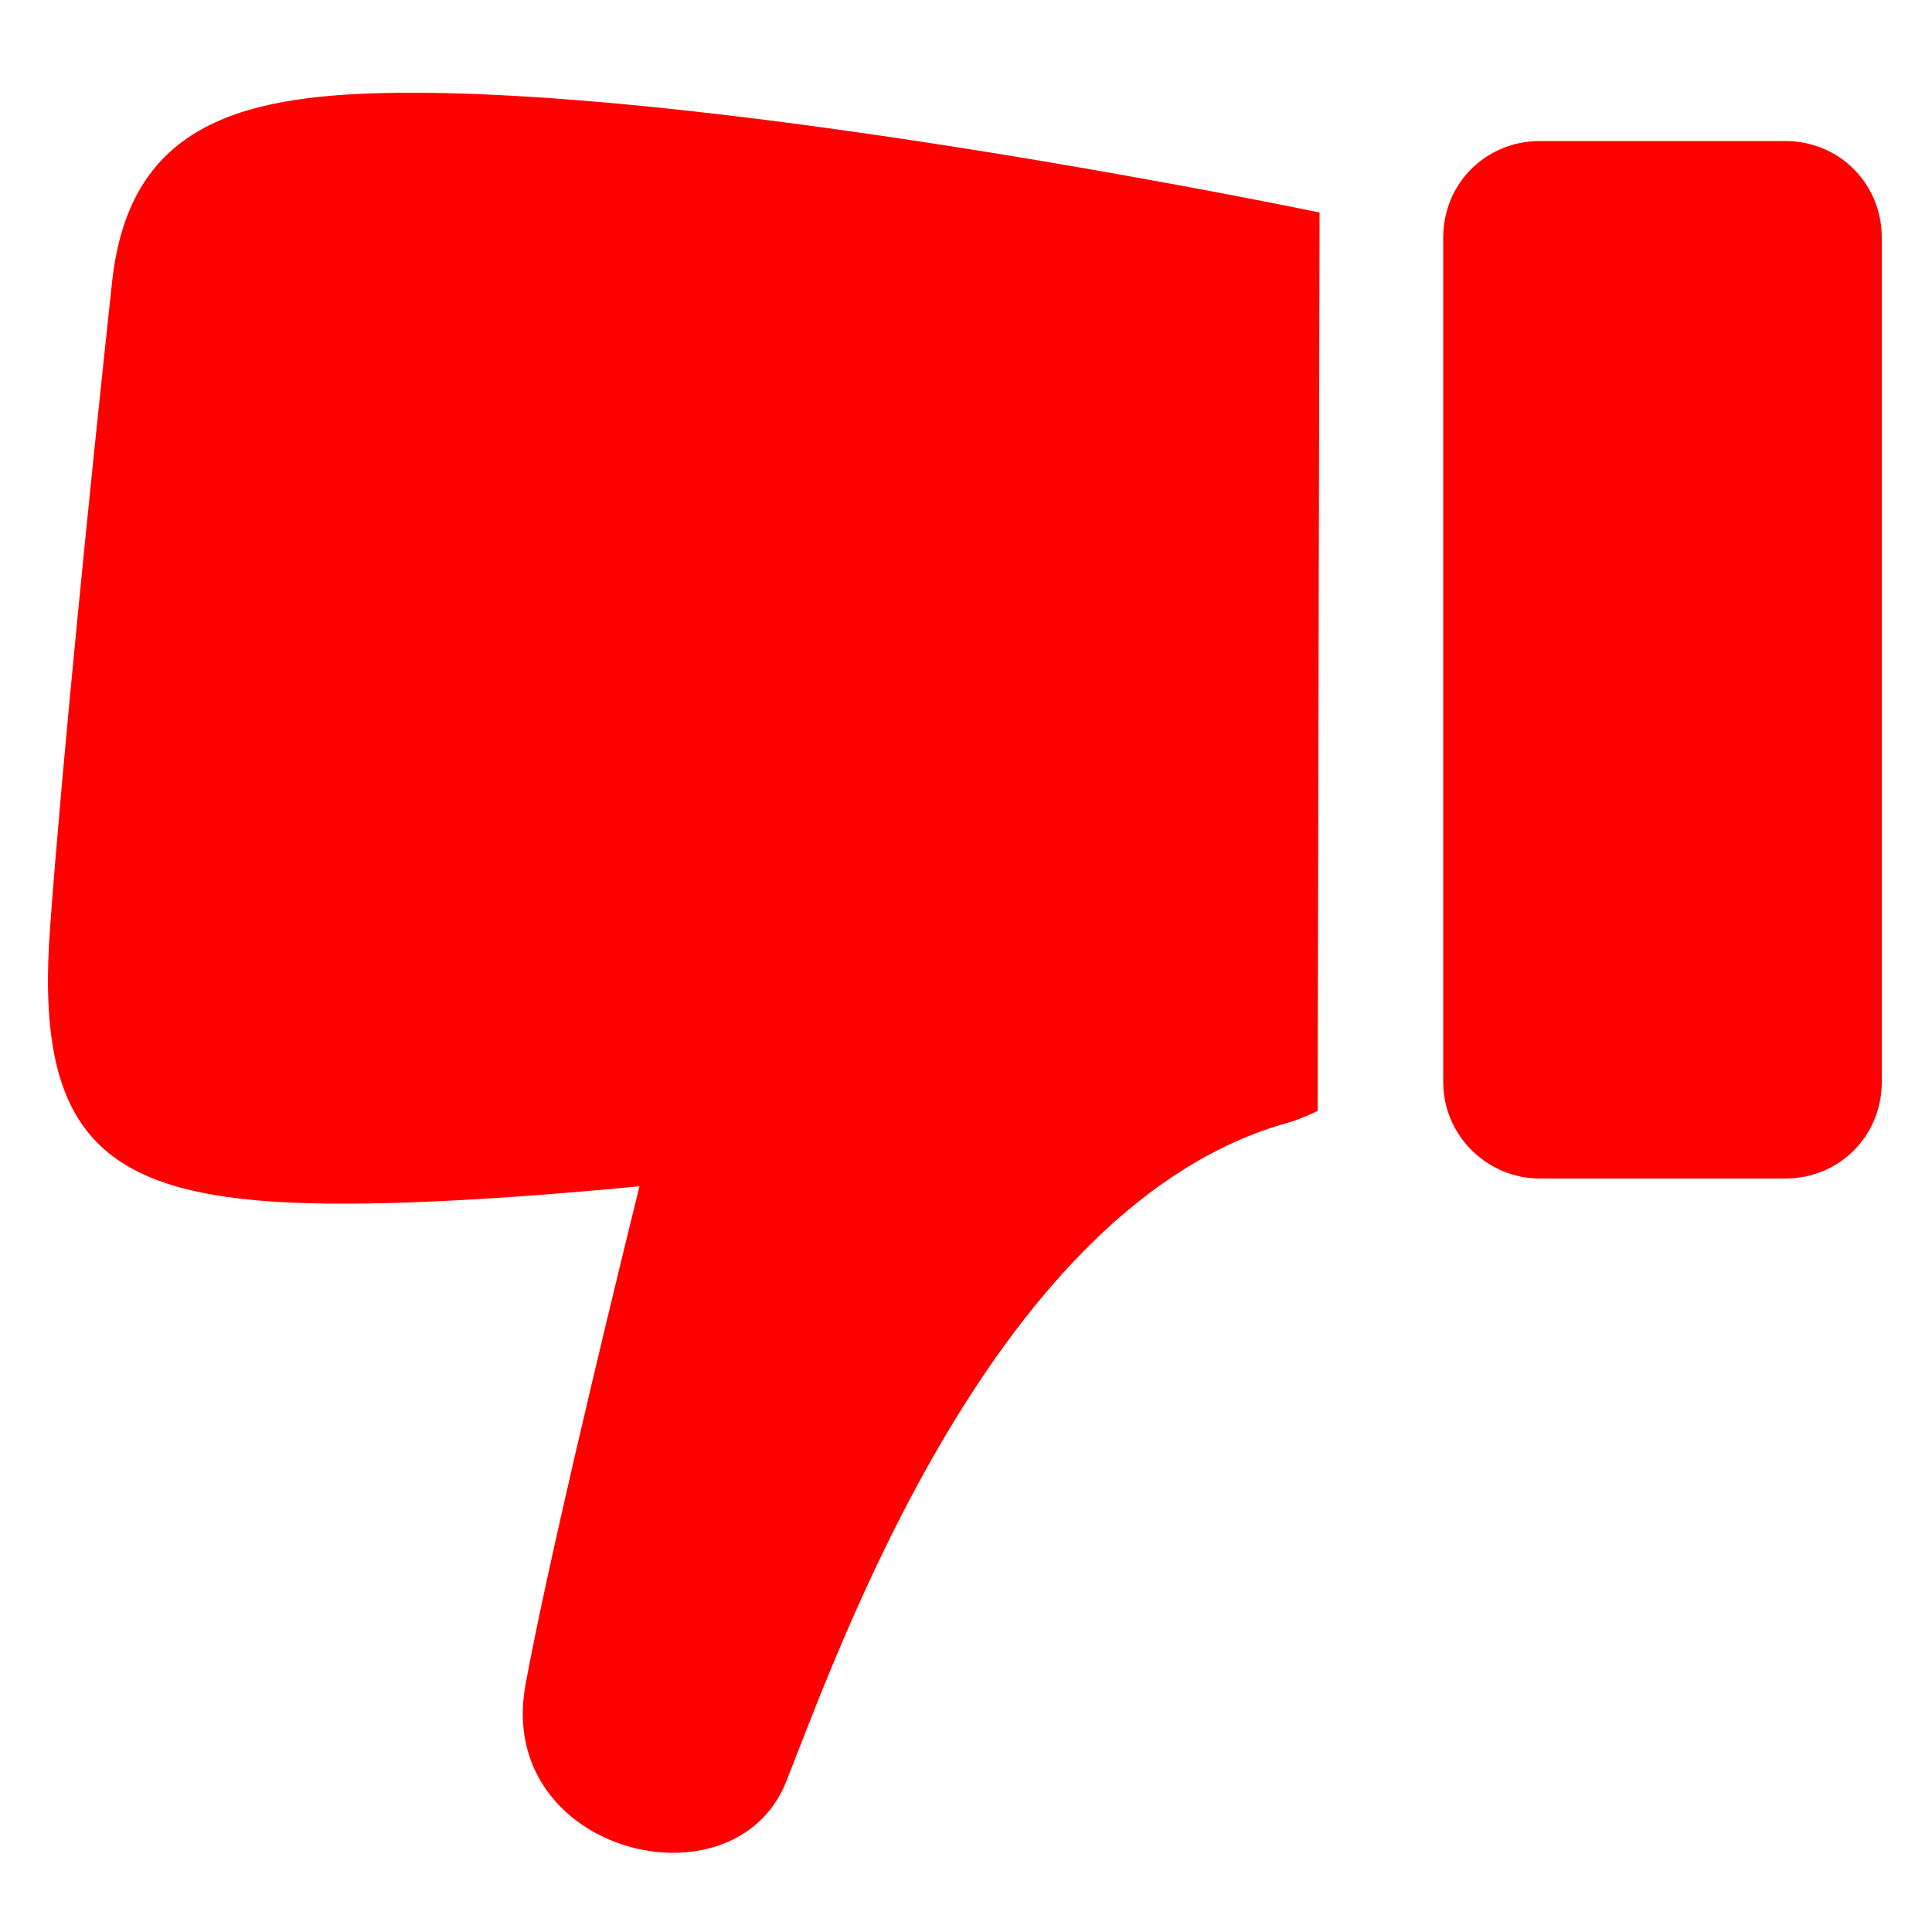
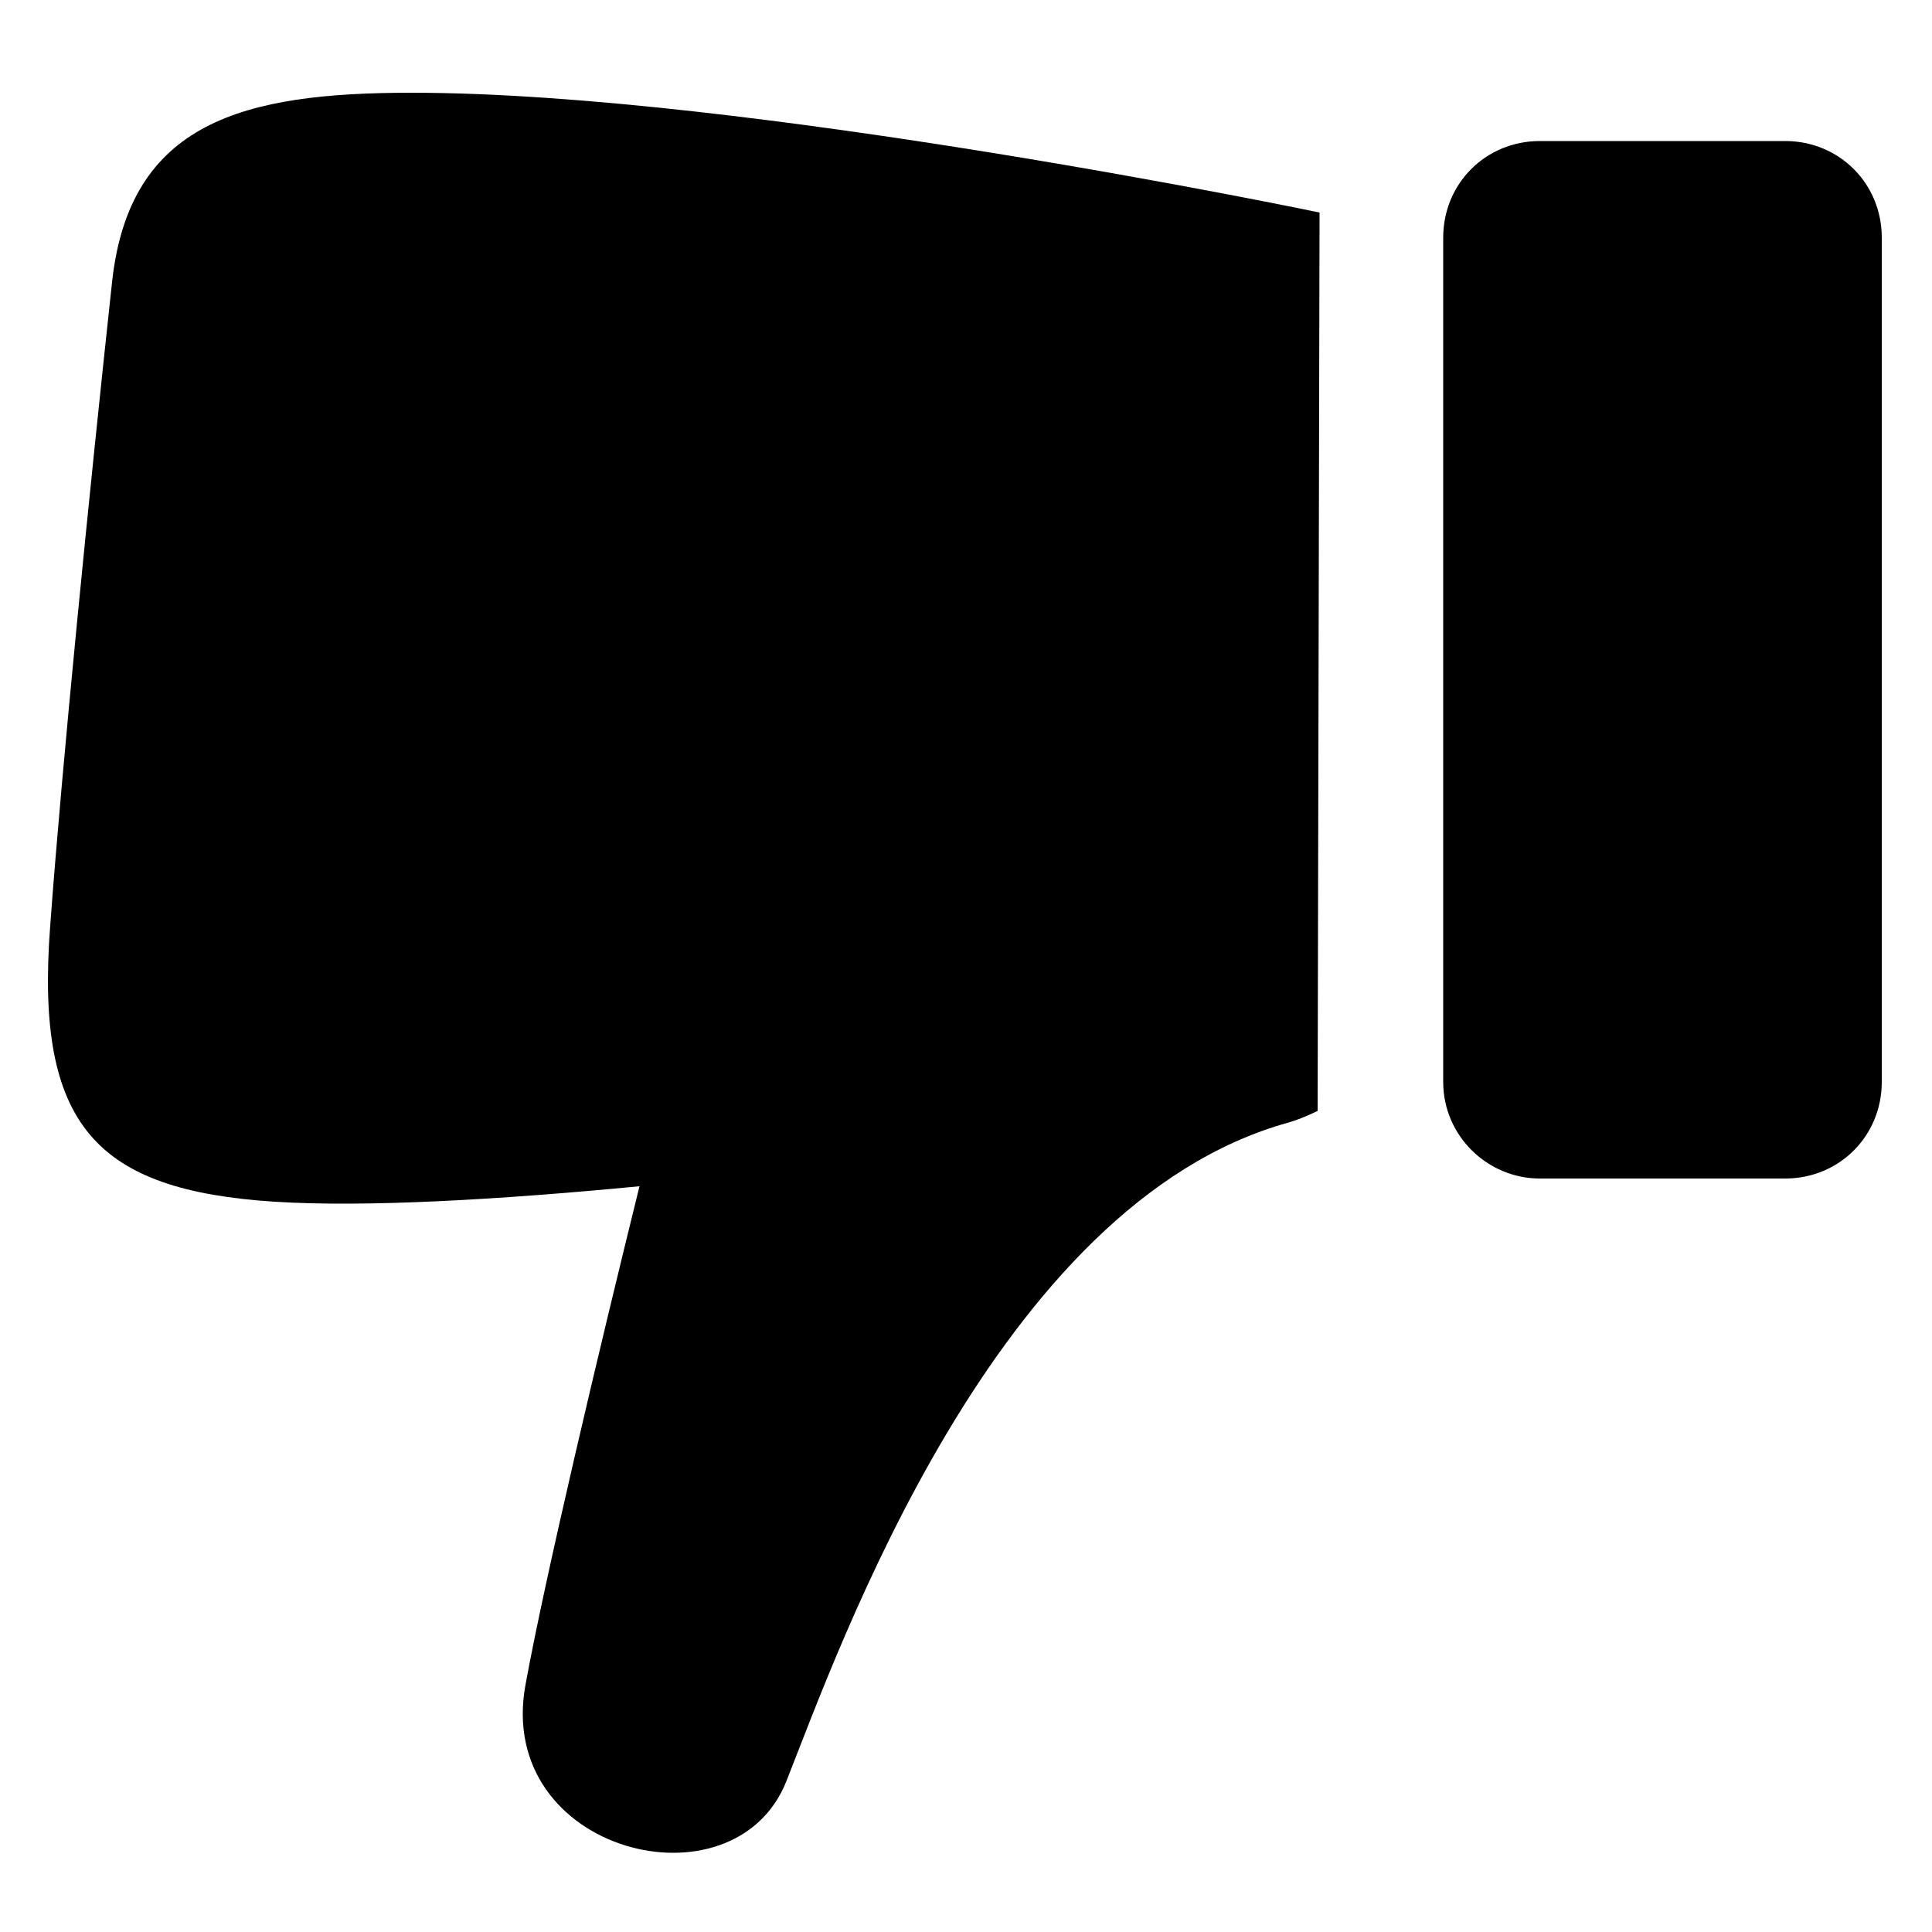
<svg xmlns="http://www.w3.org/2000/svg" version="1.1" id="Layer_1" x="0px" y="0px" viewBox="0 0 100 100" style="enable-background:new 0 0 100 100;" xml:space="preserve">
  <g>
    <g>
-       <path fill="#FF0000" d="M14.2,62.2c4.7,0.3,11.6-0.1,18.9-0.8c-2.1,8.5-4.9,20.3-5.9,25.8c-1.6,8.7,10.8,11.8,13.5,5s10.8-29.9,26-34.1    c0.7-0.2,1.5-0.6,1.5-0.6L68.3,11c0,0-29.7-6.2-47-6.2c-8.7,0-14.6,1.5-15.5,9.8C4.6,25.7,3.2,39.7,2.6,47.9    C1.8,58.3,5,61.6,14.2,62.2z" />
+       <path d="M14.2,62.2c4.7,0.3,11.6-0.1,18.9-0.8c-2.1,8.5-4.9,20.3-5.9,25.8c-1.6,8.7,10.8,11.8,13.5,5s10.8-29.9,26-34.1    c0.7-0.2,1.5-0.6,1.5-0.6L68.3,11c0,0-29.7-6.2-47-6.2c-8.7,0-14.6,1.5-15.5,9.8C4.6,25.7,3.2,39.7,2.6,47.9    C1.8,58.3,5,61.6,14.2,62.2z" />
    </g>
    <g>
-       <path fill="#FF0000" d="M79.7,61h12.7c2.8,0,5-2.2,5-5V12.3c0-2.8-2.2-5-5-5H79.7c-2.8,0-5,2.2-5,5V56C74.7,58.8,77,61,79.7,61z" />
+       <path d="M79.7,61h12.7c2.8,0,5-2.2,5-5V12.3c0-2.8-2.2-5-5-5H79.7c-2.8,0-5,2.2-5,5V56C74.7,58.8,77,61,79.7,61z" />
    </g>
  </g>
</svg>
